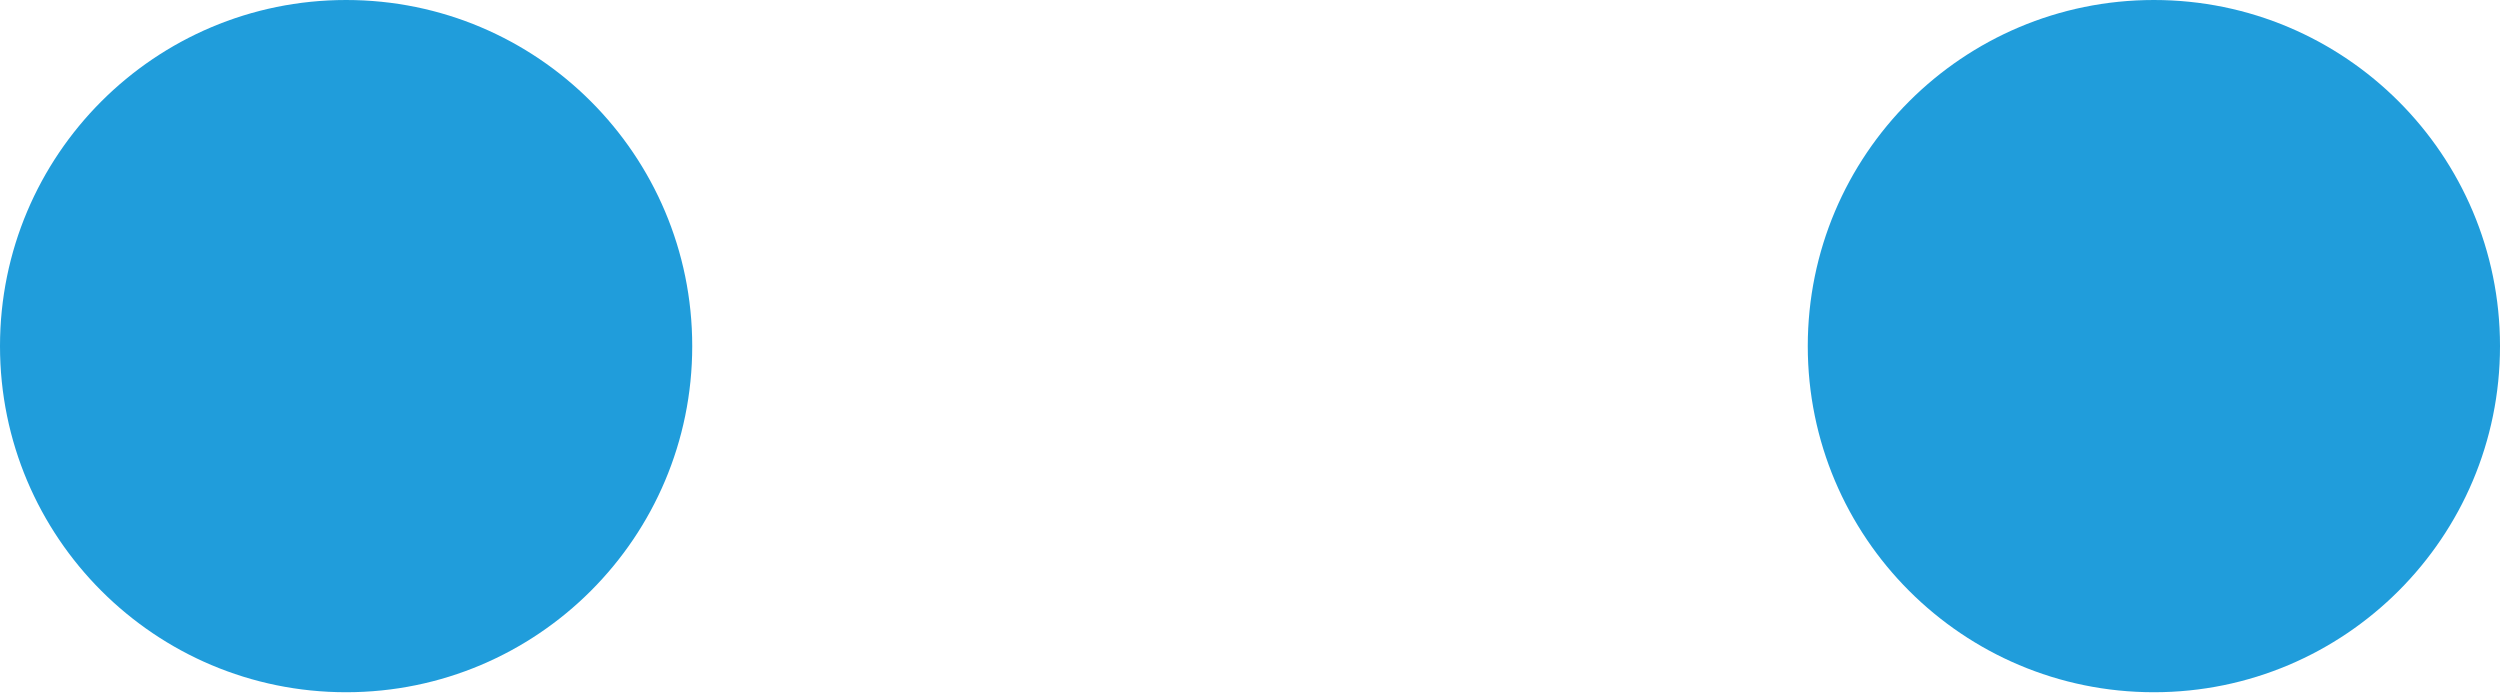
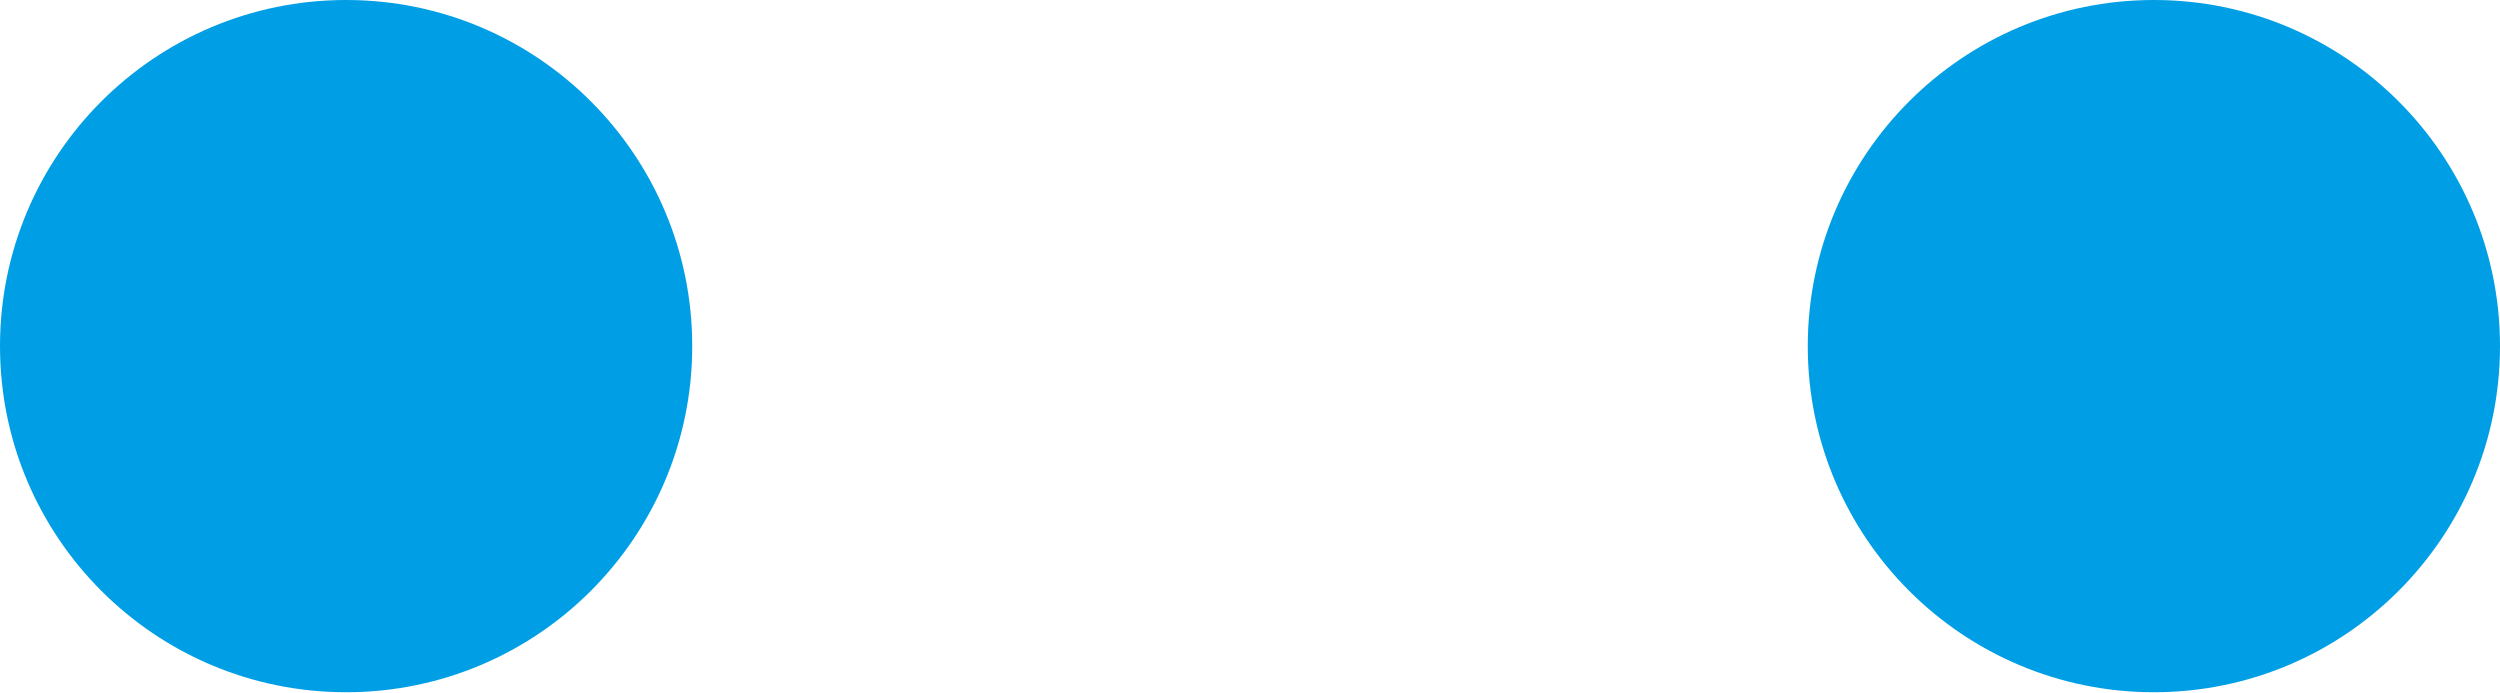
<svg xmlns="http://www.w3.org/2000/svg" id="_レイヤー_2" data-name="レイヤー 2" viewBox="0 0 50.2 13.91">
  <defs>
    <style>
      .cls-1 {
-         fill: #209ddb;
+         fill: #009fe5;
      }
    </style>
  </defs>
  <g id="sugest">
    <circle class="cls-1" cx="6.95" cy="6.95" r="6.95" />
    <circle class="cls-1" cx="43.25" cy="6.95" r="6.95" />
  </g>
</svg>
